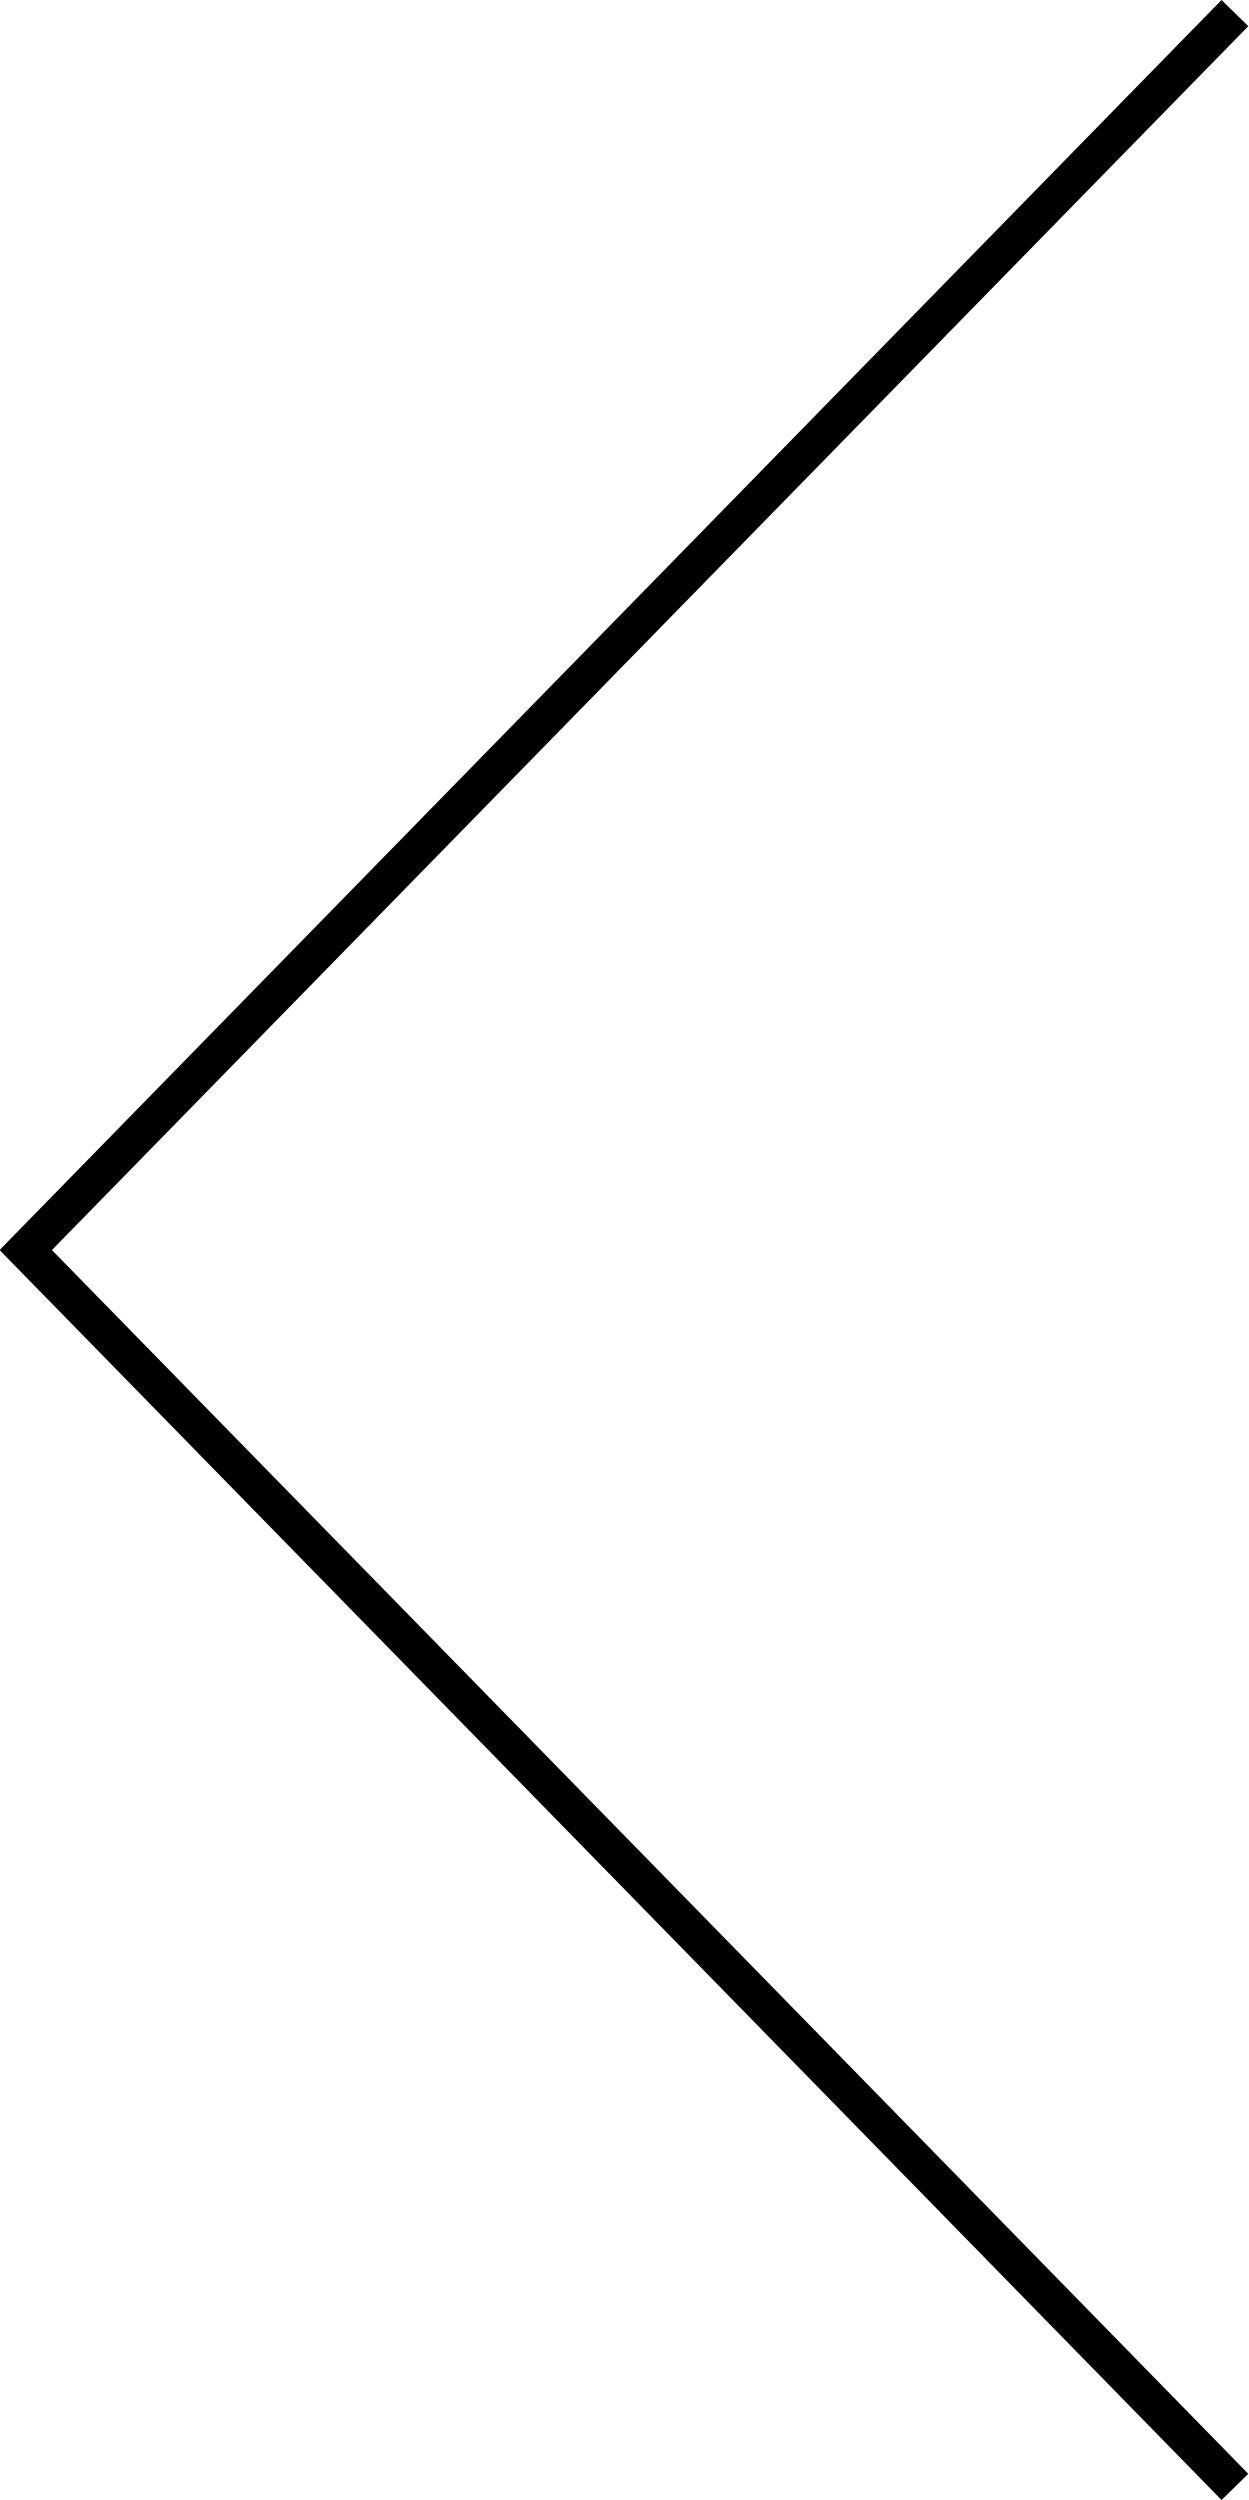
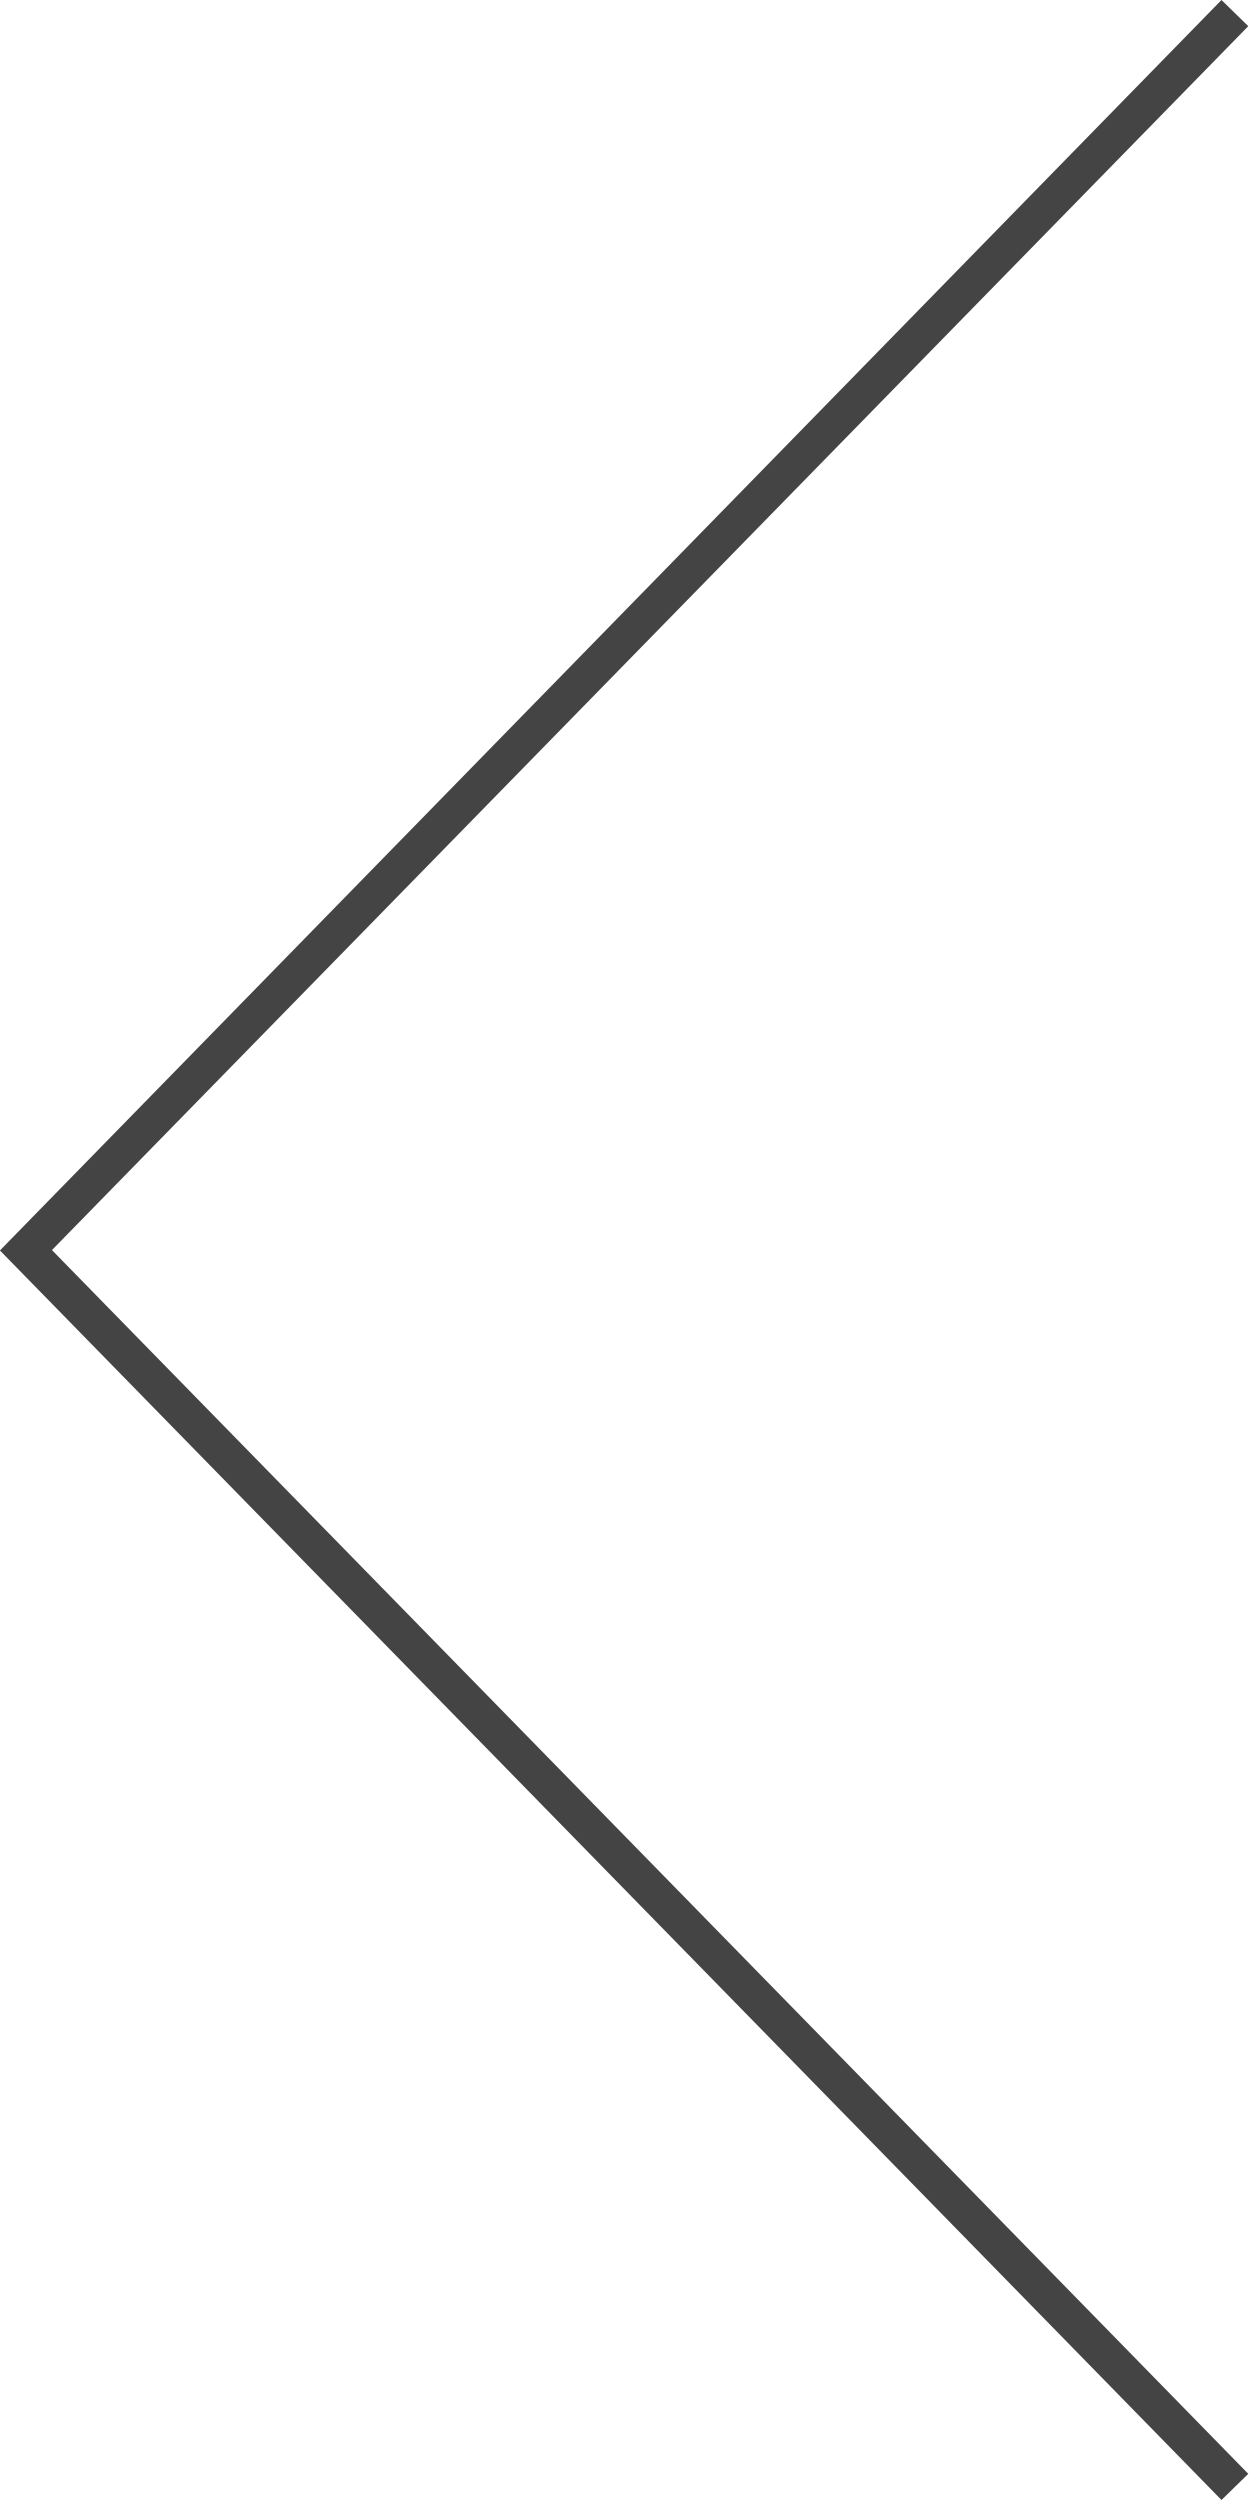
- <svg xmlns="http://www.w3.org/2000/svg" version="1.1" x="0px" y="0px" width="33.34px" height="66.771px" viewBox="0 0 33.34 66.771" enable-background="new 0 0 33.34 66.771" xml:space="preserve">
-   <g id="Layer_1">
- </g>
-   <g id="Layer_2">
-     <polygon points="33.34,0.699 32.625,0 0,33.375 0.012,33.386 0,33.398 32.625,66.771 33.34,66.072 1.387,33.387  " />
-   </g>
+ <svg xmlns="http://www.w3.org/2000/svg" version="1.1" width="16" height="32" viewBox="0 0 16 32">
+   <path fill="#444444" d="M15.978 0.335l-0.343-0.335-15.636 16.006 15.636 15.994 0.343-0.335-15.313-15.664z" />
</svg>
